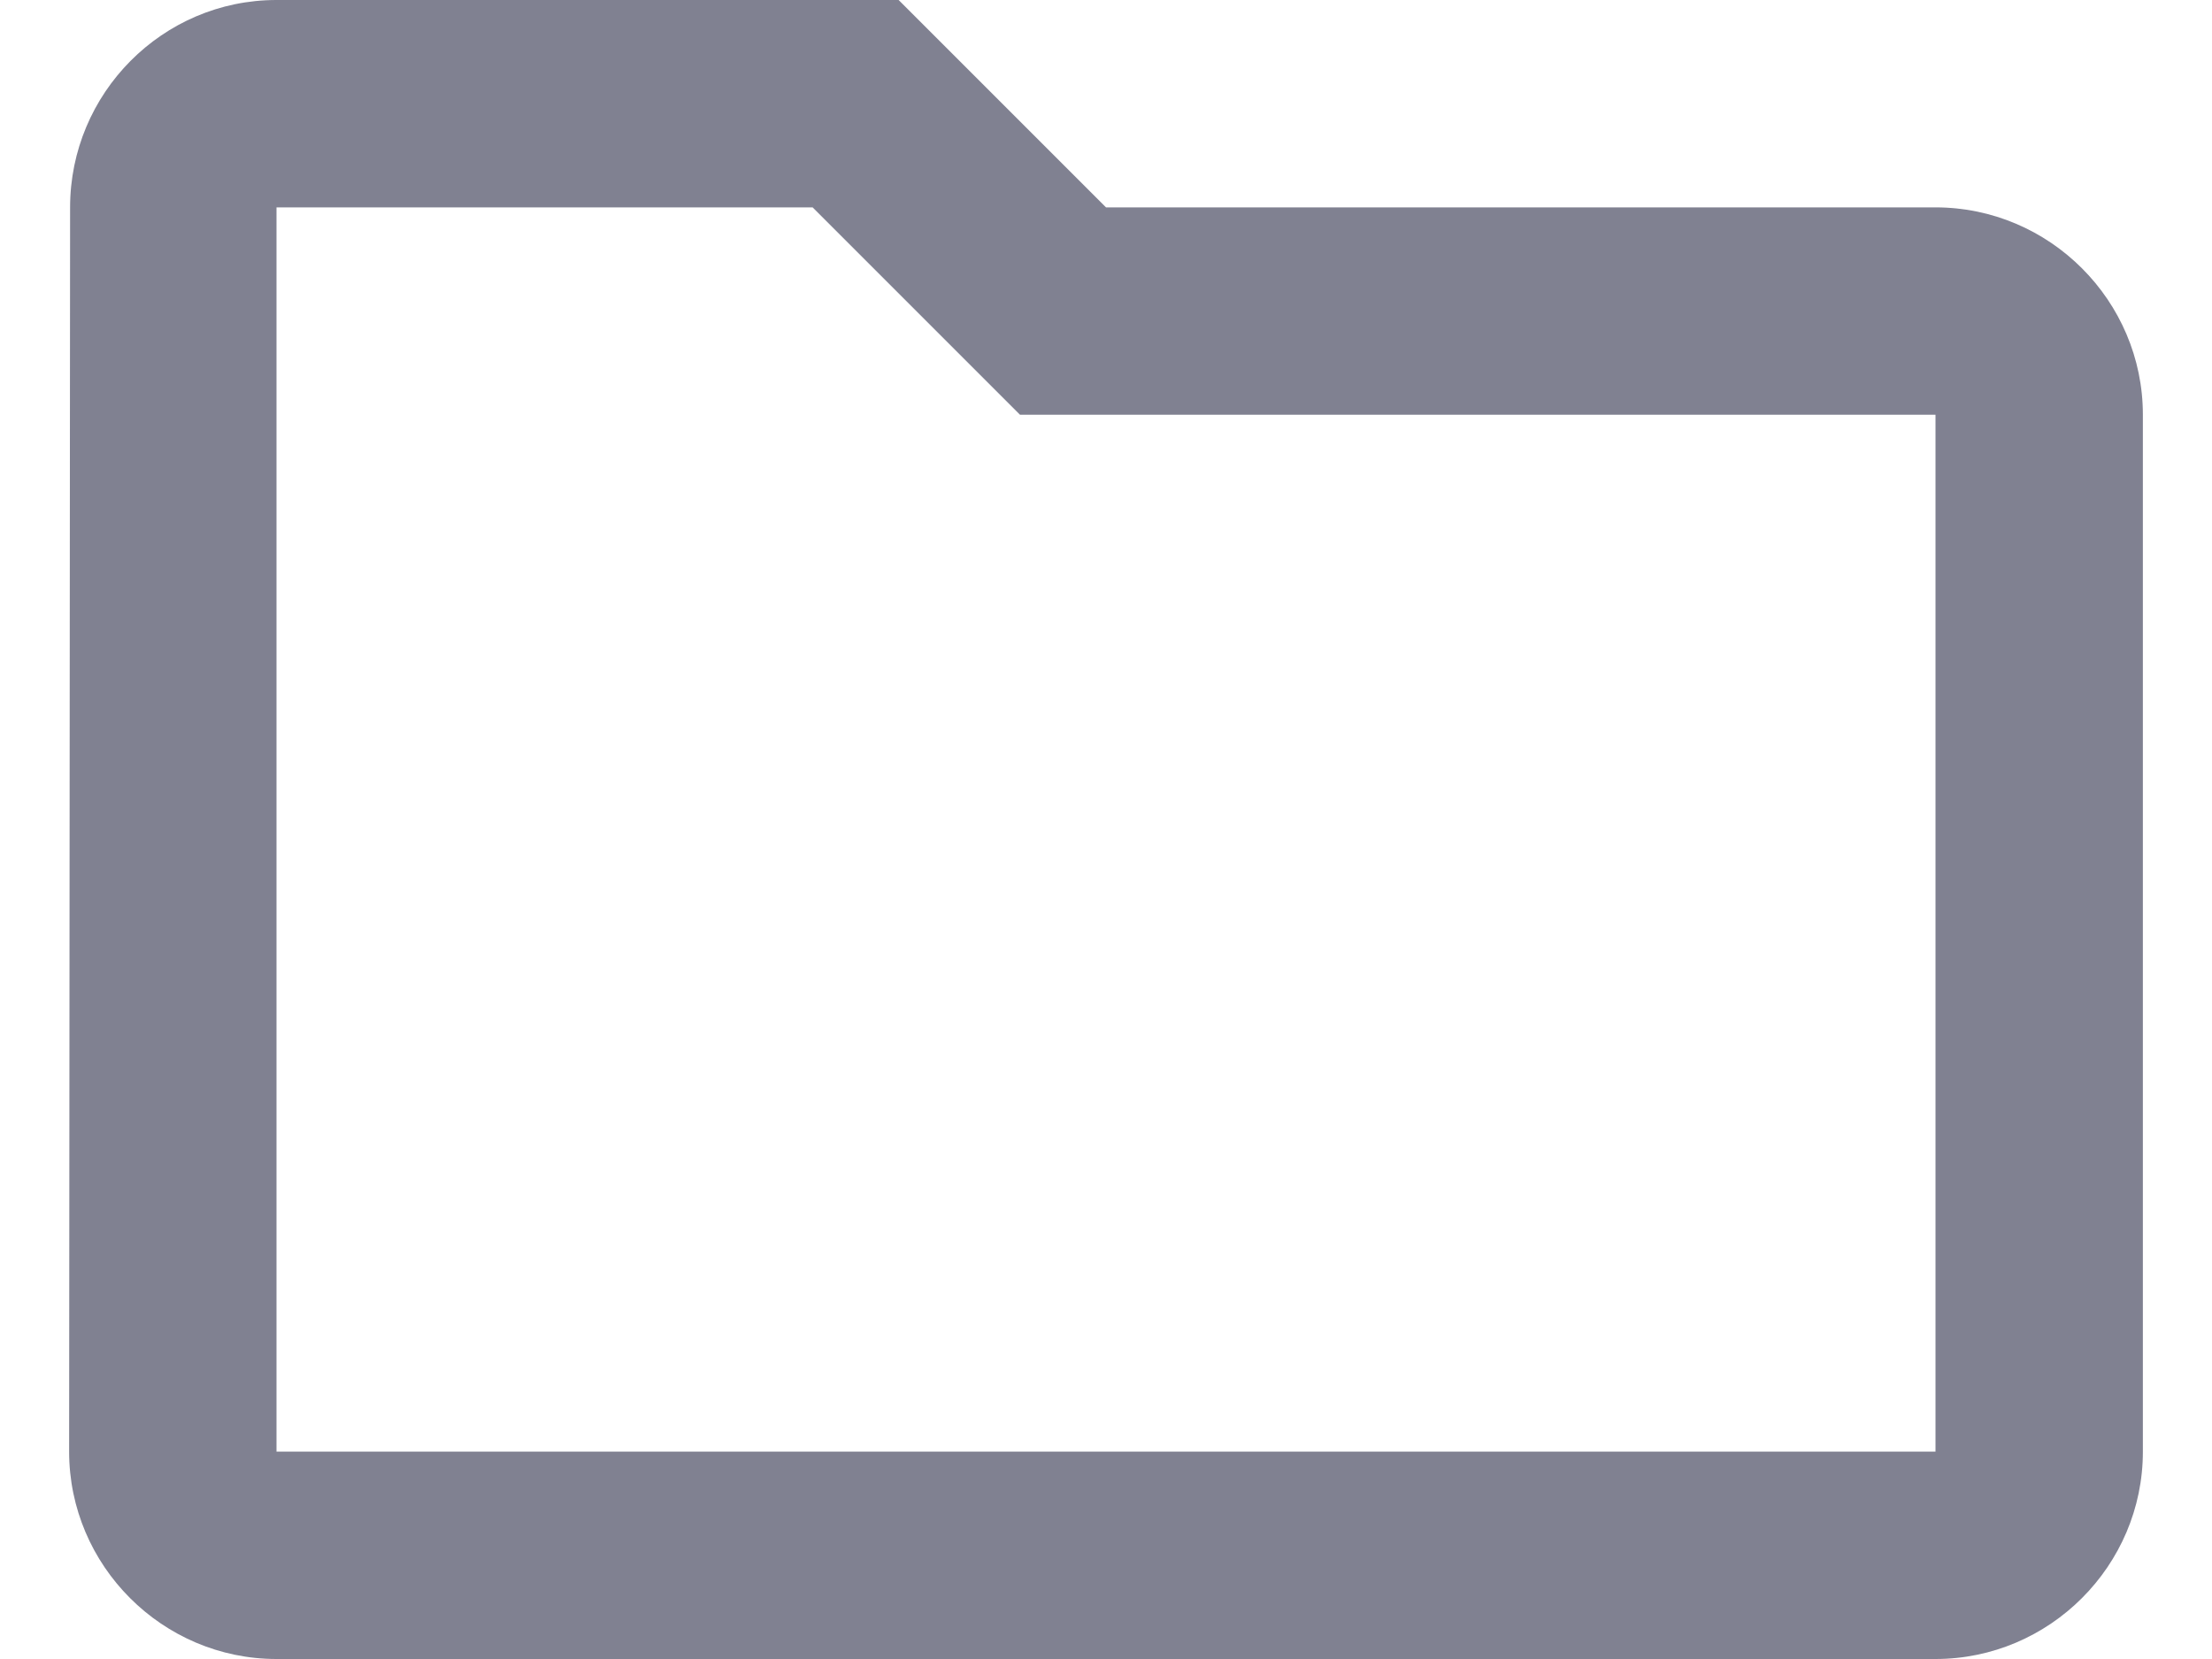
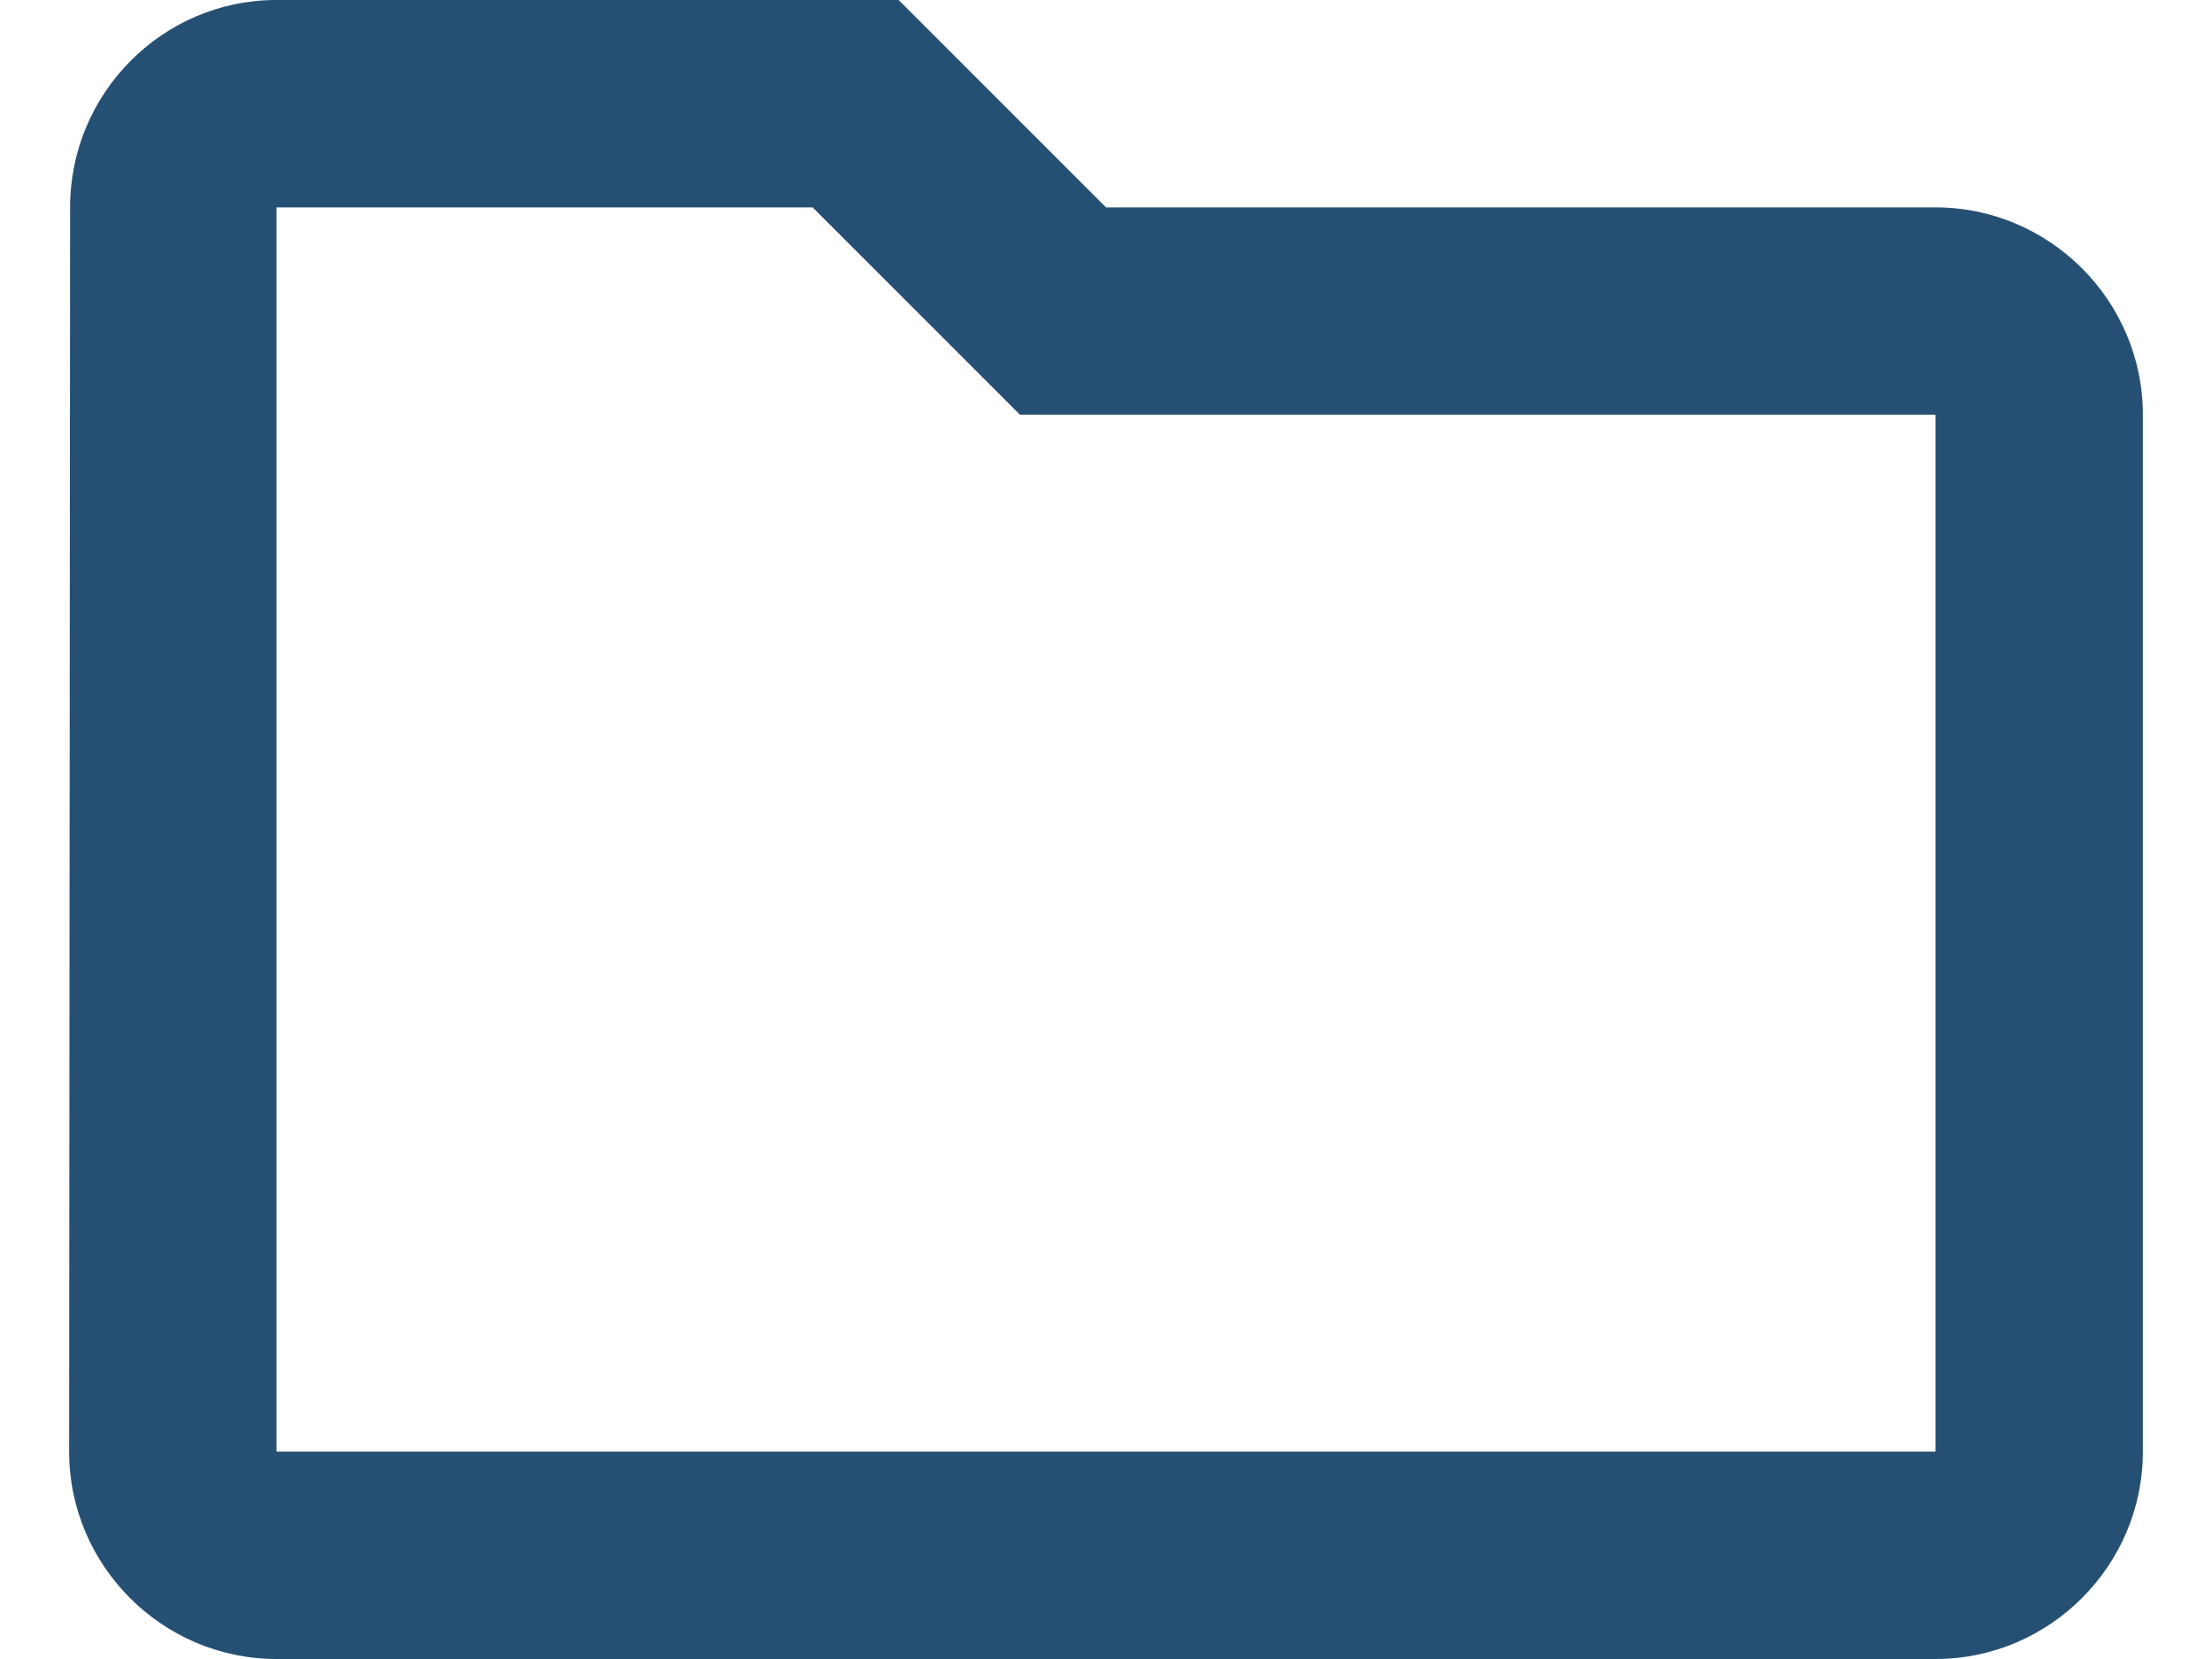
<svg xmlns="http://www.w3.org/2000/svg" width="16" height="12" viewBox="0 0 16 12" fill="none">
-   <path d="M5.878 1.5L7.378 3H14V10.5H2V1.5H5.878ZM6.5 0H2C1.175 0 0.507 0.675 0.507 1.5L0.5 10.5C0.5 11.325 1.175 12 2 12H14C14.825 12 15.5 11.325 15.5 10.5V3C15.5 2.175 14.825 1.5 14 1.5H8L6.5 0Z" fill="#808191" />
+   <path d="M5.878 1.5L7.378 3H14V10.5H2V1.5H5.878ZM6.5 0H2C1.175 0 0.507 0.675 0.507 1.5L0.5 10.5C0.5 11.325 1.175 12 2 12H14C14.825 12 15.5 11.325 15.5 10.5V3C15.5 2.175 14.825 1.5 14 1.5H8L6.5 0Z" fill="#265073" />
</svg>
